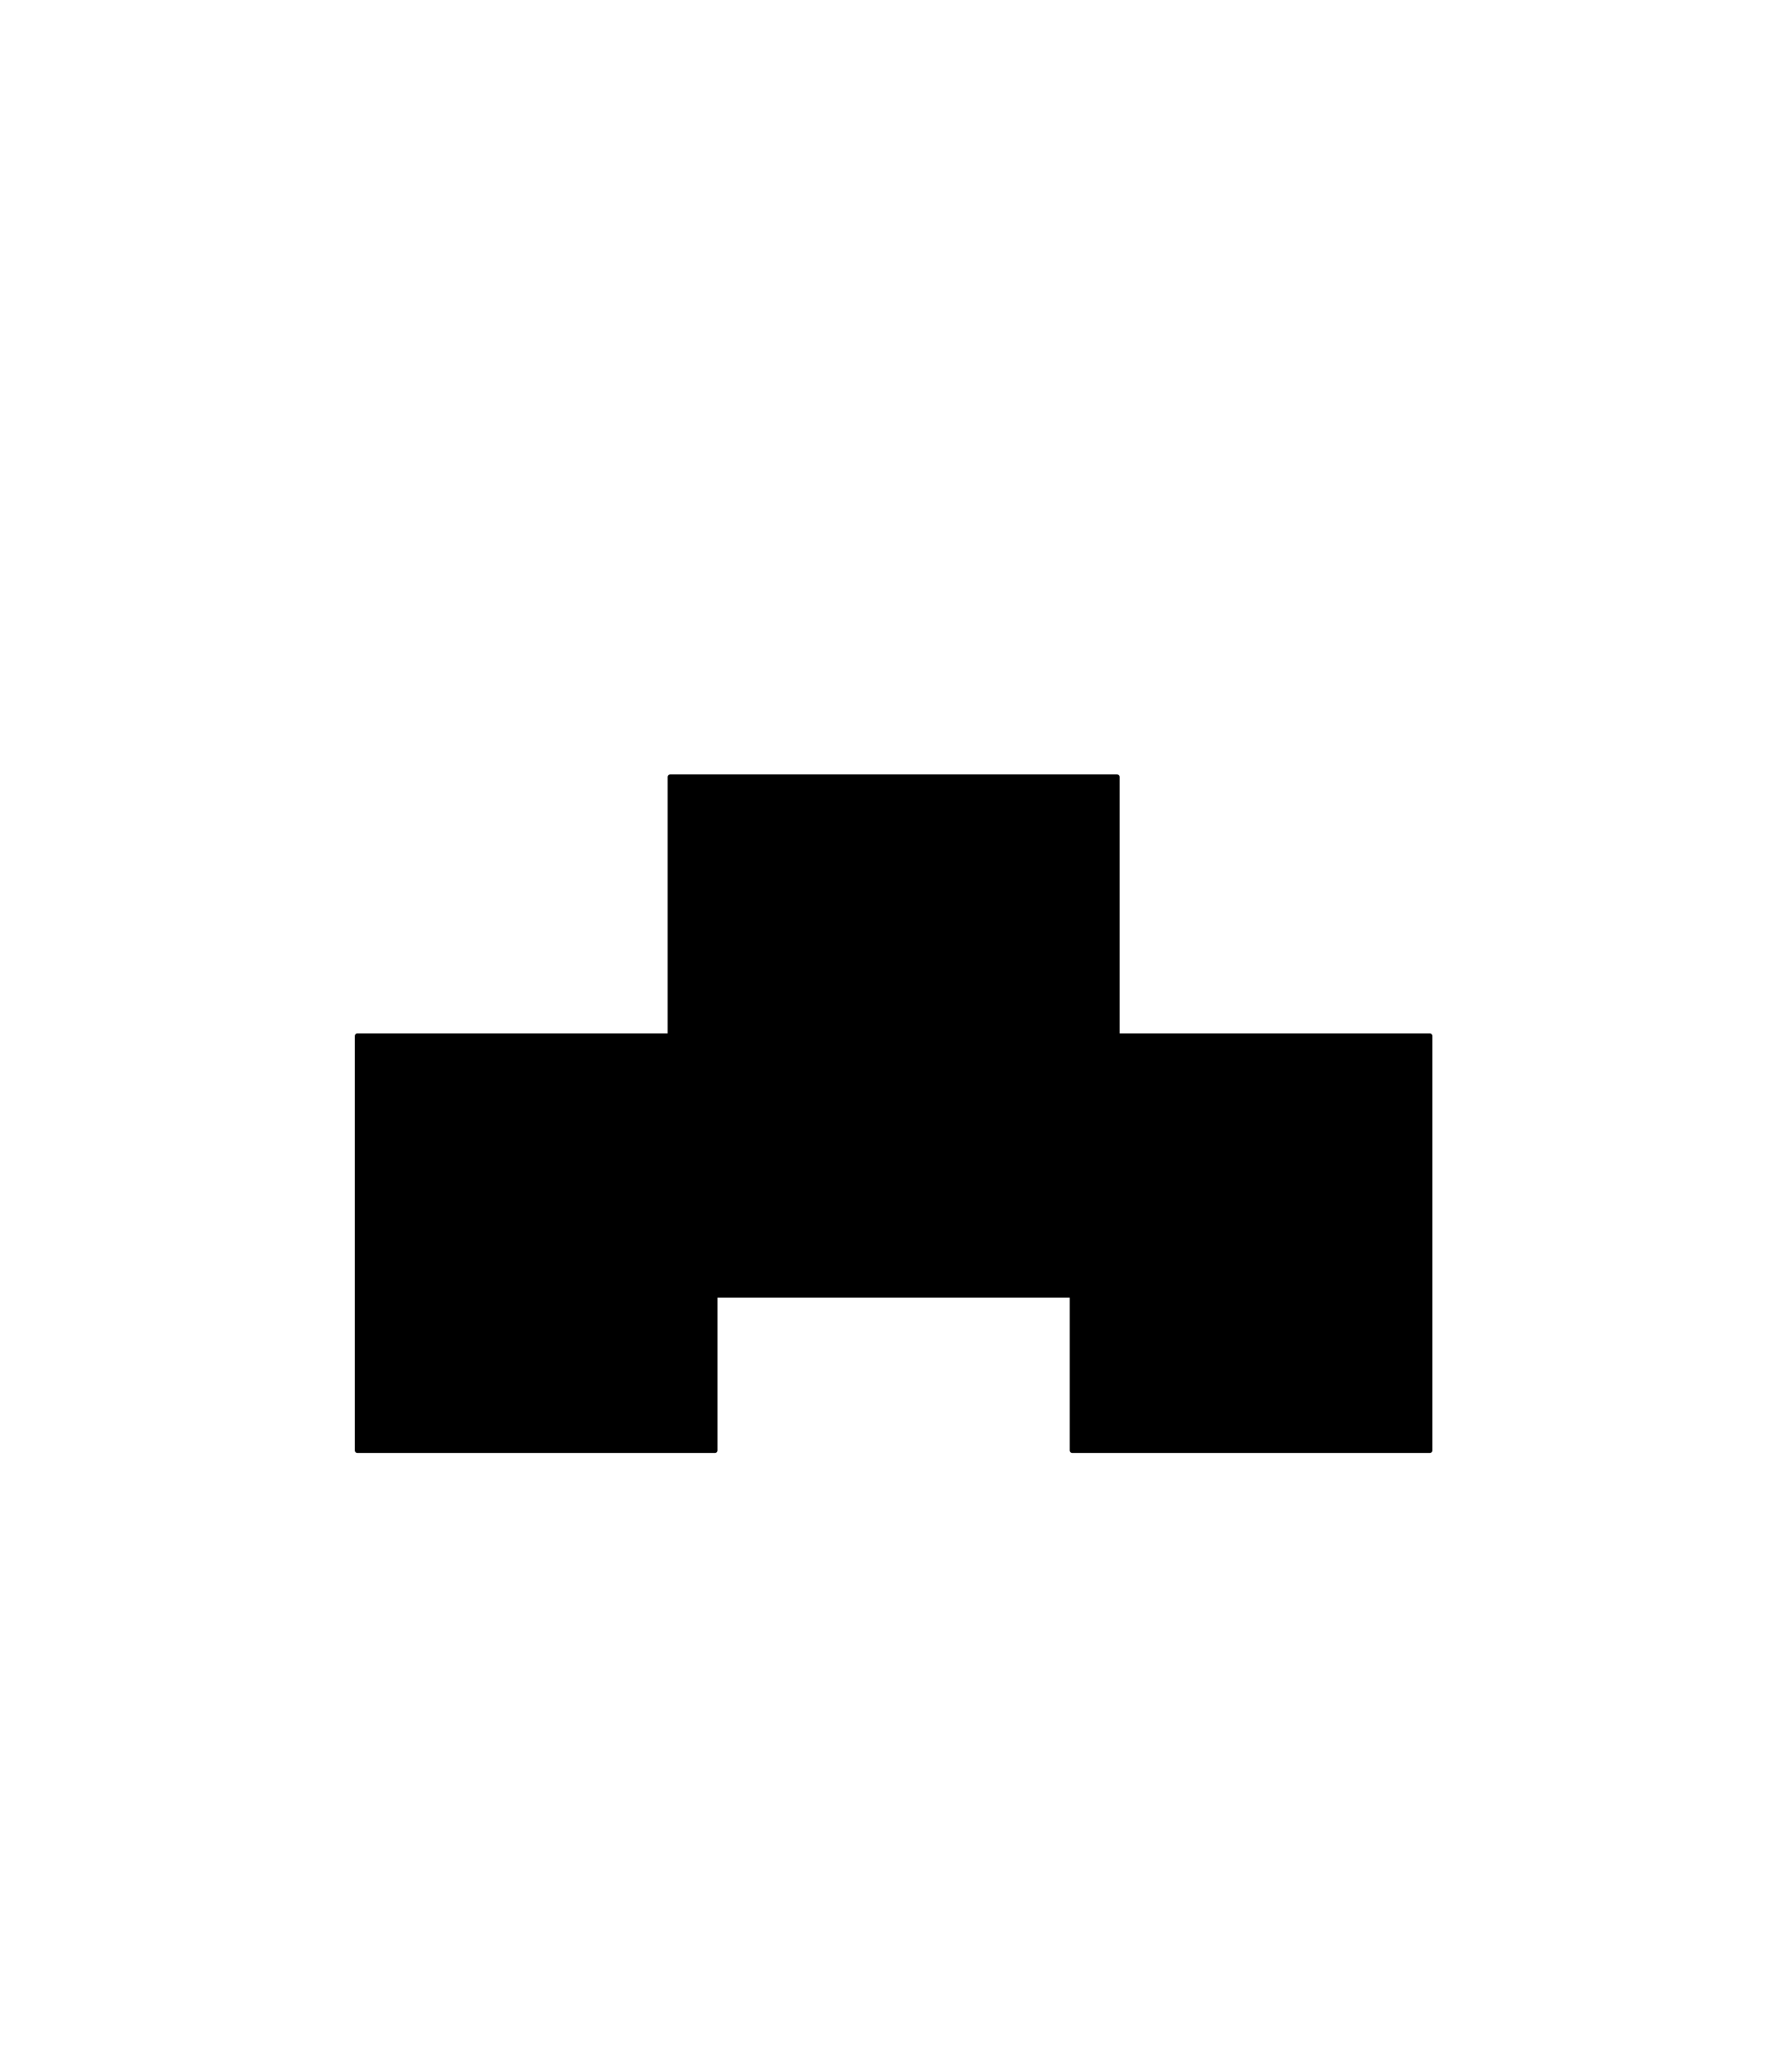
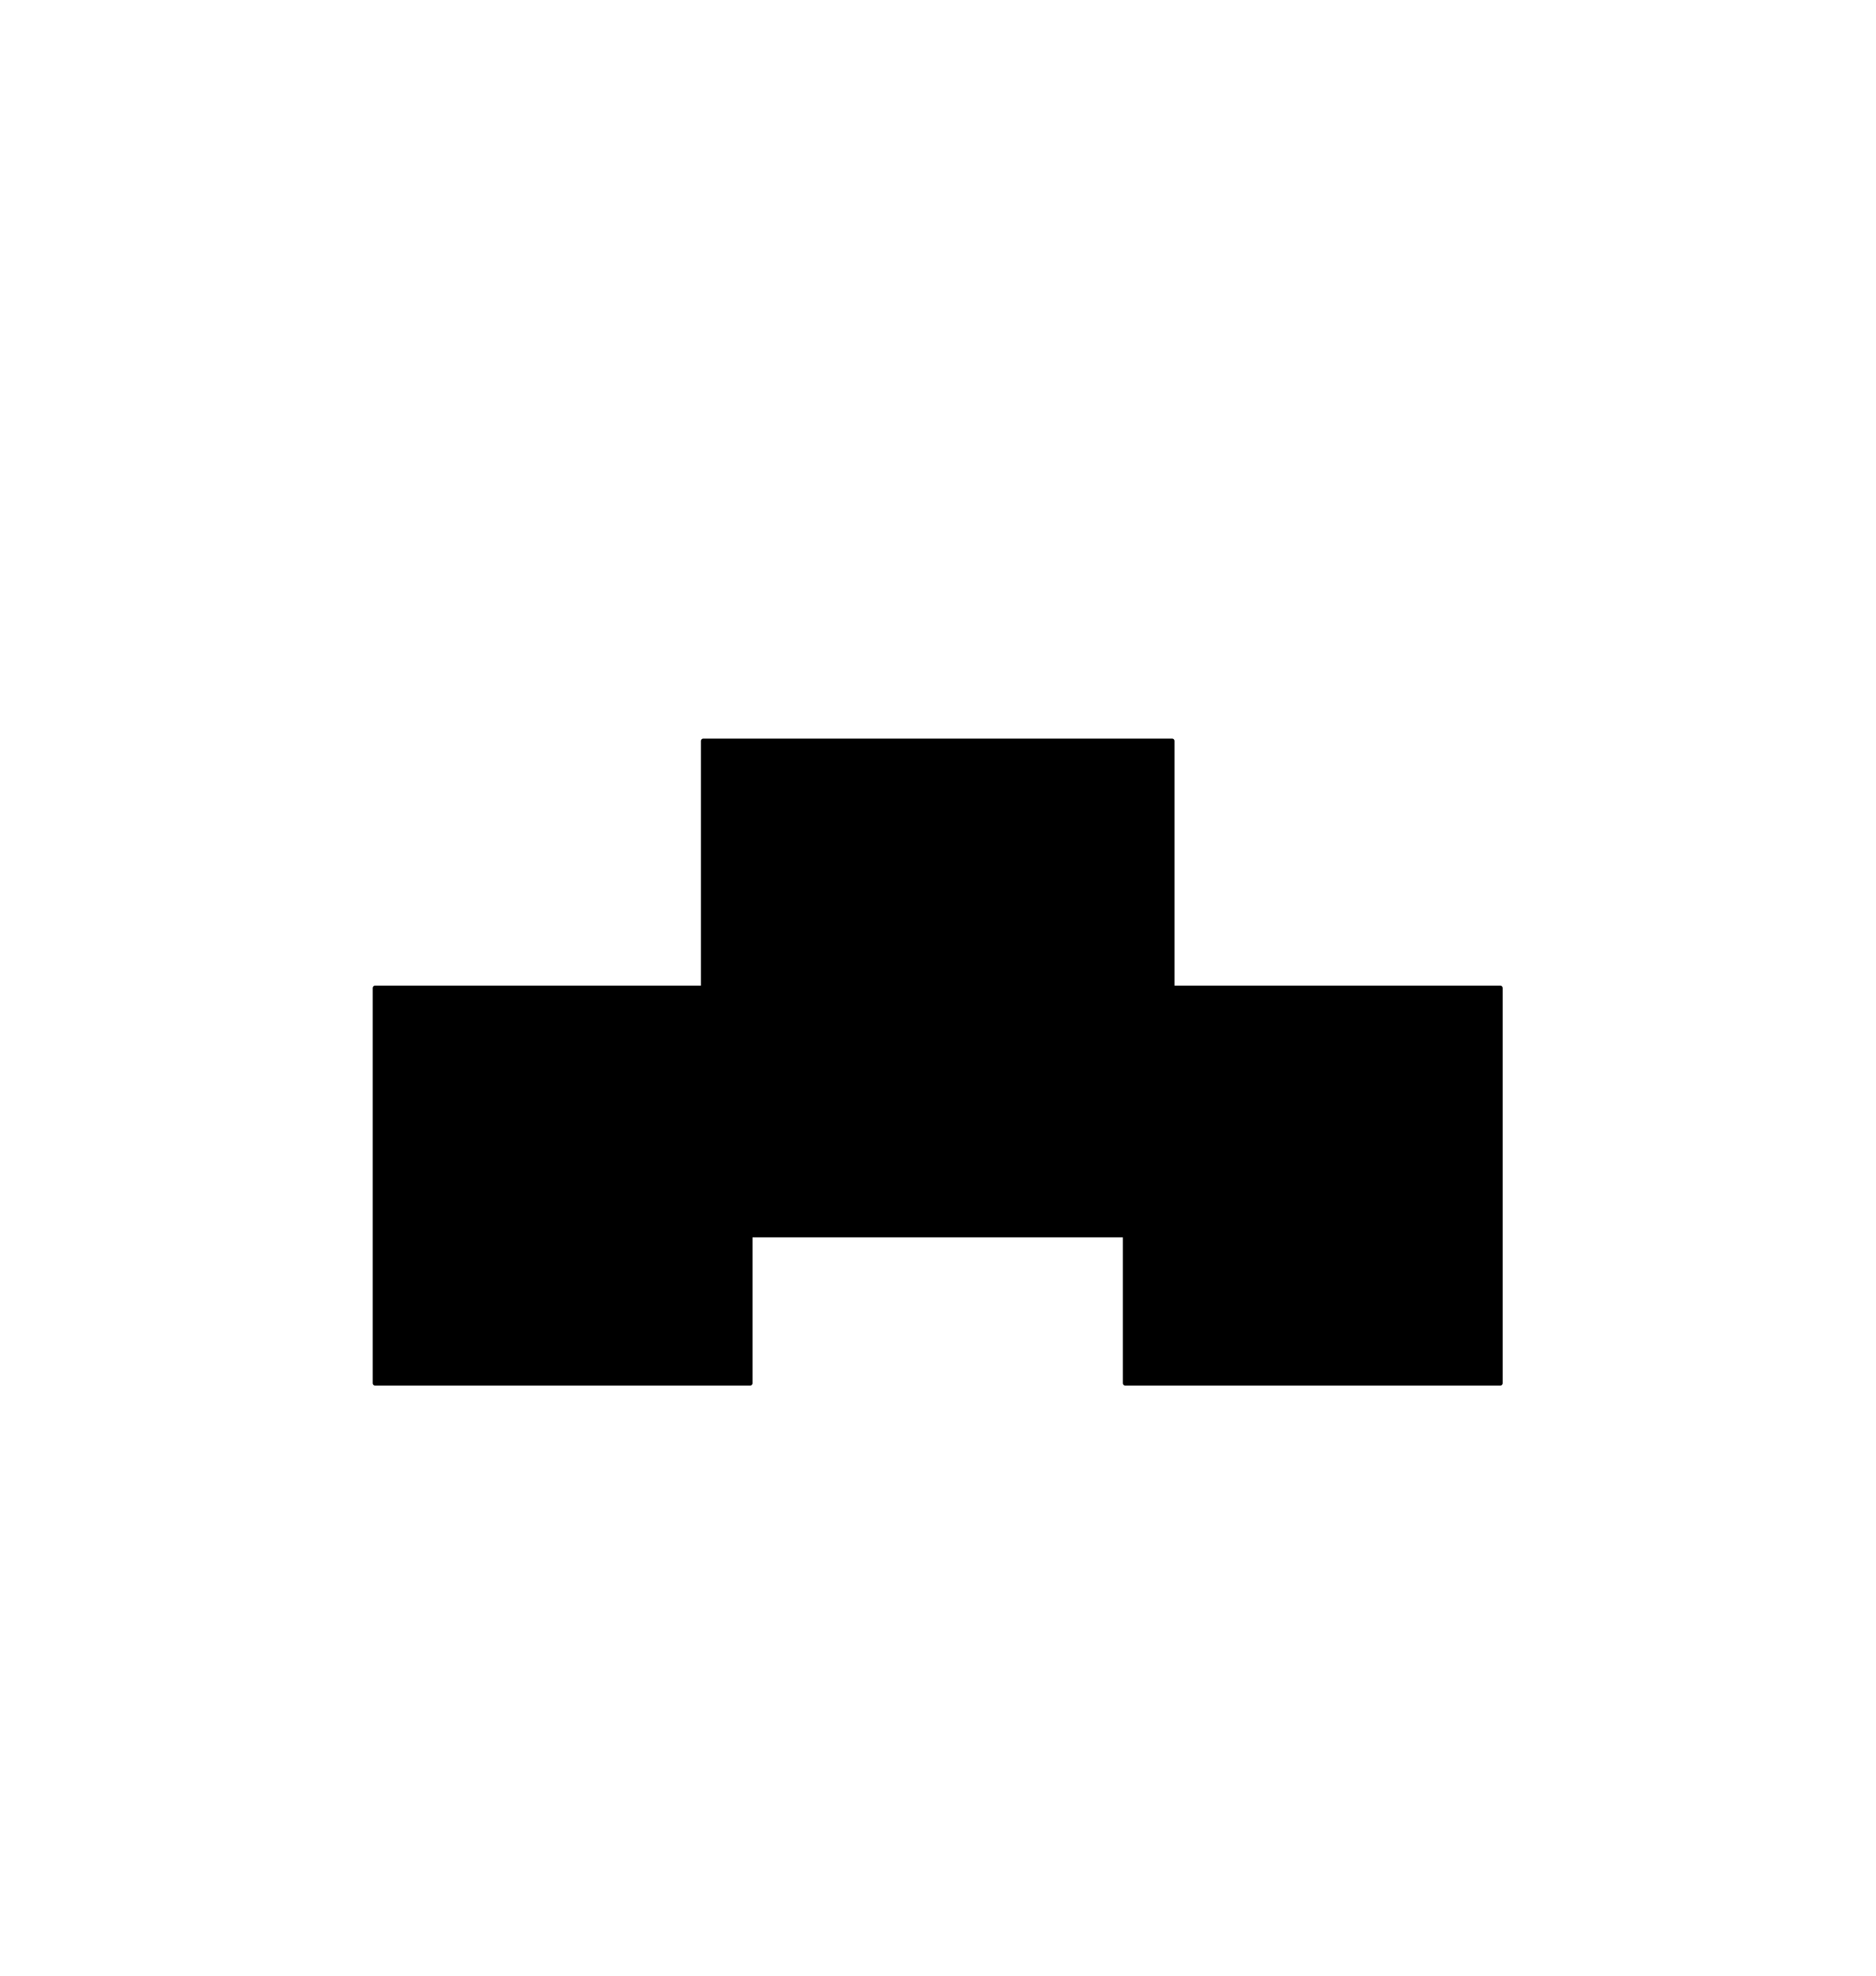
- <svg xmlns="http://www.w3.org/2000/svg" width="257px" height="298px" viewBox="0 0 257 298" version="1.1">
-   <g transform="translate(0, 298) scale(1, -1)">
+ <svg xmlns="http://www.w3.org/2000/svg" xmlns:xlink="http://www.w3.org/1999/xlink" width="297px" height="313px" viewBox="0 0 297 313" version="1.1">
+   <g transform="translate(0, 313) scale(1, -1)">
    <g id="gridSVG" fill="rgb(255,255,255)" stroke="rgb(0,0,0)" stroke-dasharray="none" stroke-width="0.75" font-size="16" font-family="Helvetica, Arial, FreeSans, Liberation Sans, Nimbus Sans L, sans-serif" opacity="1" stroke-linecap="round" stroke-linejoin="round" stroke-miterlimit="10" stroke-opacity="1" fill-opacity="1" font-weight="normal" font-style="normal">
-       <g id="GRID.rect.11.1">
-         <rect id="GRID.rect.11.1.1" x="51.4" y="89.4" width="51.4" height="59.6" fill="rgb(0,0,0)" fill-opacity="1" />
-         <rect id="GRID.rect.11.1.2" x="154.2" y="89.4" width="51.4" height="59.6" fill="rgb(0,0,0)" fill-opacity="1" />
+       <animate xlink:href="#GRID.rect.1.1.1" attributeName="y" begin="0s" calcMode="linear" dur="1s" values="93.9;93.9;93.9" repeatCount="indefinite" fill="freeze" />
+       <animate xlink:href="#GRID.rect.1.1.2" attributeName="y" begin="0s" calcMode="linear" dur="1s" values="93.9;187.8;93.9" repeatCount="indefinite" fill="freeze" />
+       <g id="GRID.rect.1.1">
+         <rect id="GRID.rect.1.1.1" x="59.4" y="93.9" width="59.4" height="62.6" fill="rgb(0,0,0)" fill-opacity="1" />
+         <rect id="GRID.rect.1.1.2" x="178.2" y="93.9" width="59.4" height="62.6" fill="rgb(0,0,0)" fill-opacity="1" />
      </g>
-       <g id="GRID.rect.12.1">
-         <rect id="GRID.rect.12.1.1" x="96.38" y="111.75" width="64.25" height="74.5" fill="rgb(0,0,0)" fill-opacity="1" />
+       <g id="GRID.rect.2.1">
+         <rect id="GRID.rect.2.1.1" x="111.38" y="117.38" width="74.25" height="78.25" fill="rgb(0,0,0)" fill-opacity="1" />
      </g>
    </g>
  </g>
</svg>
